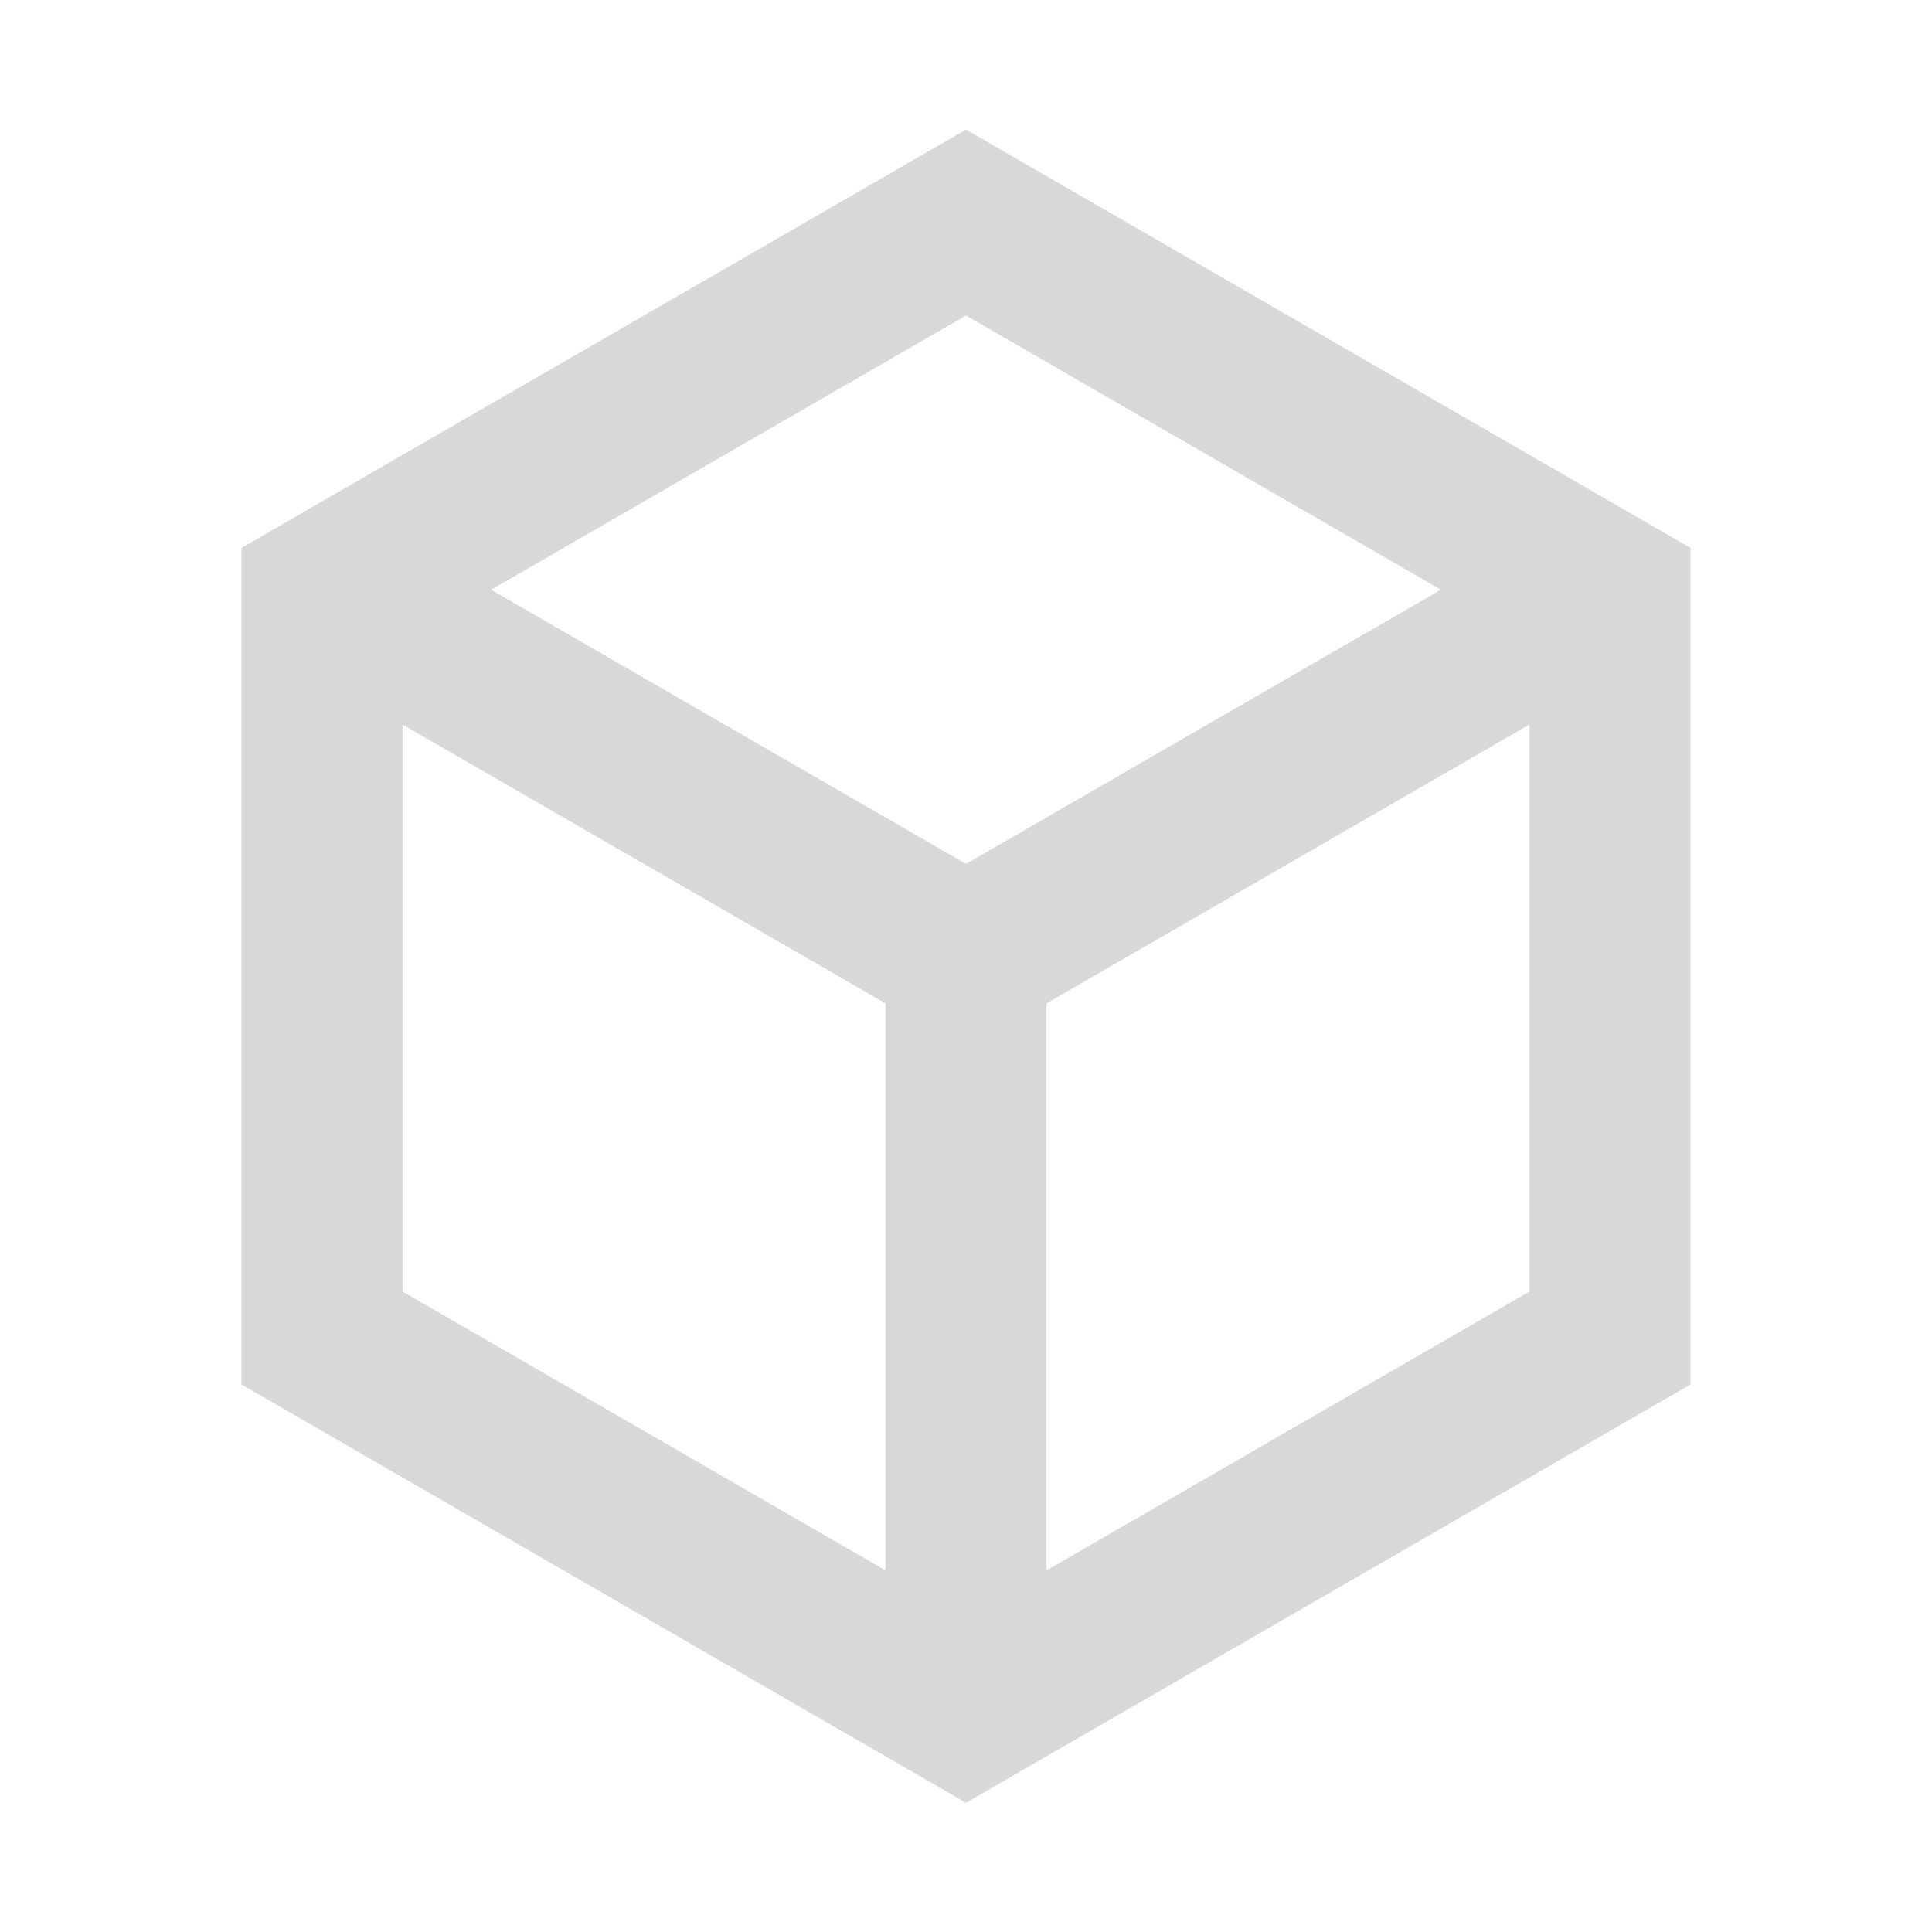
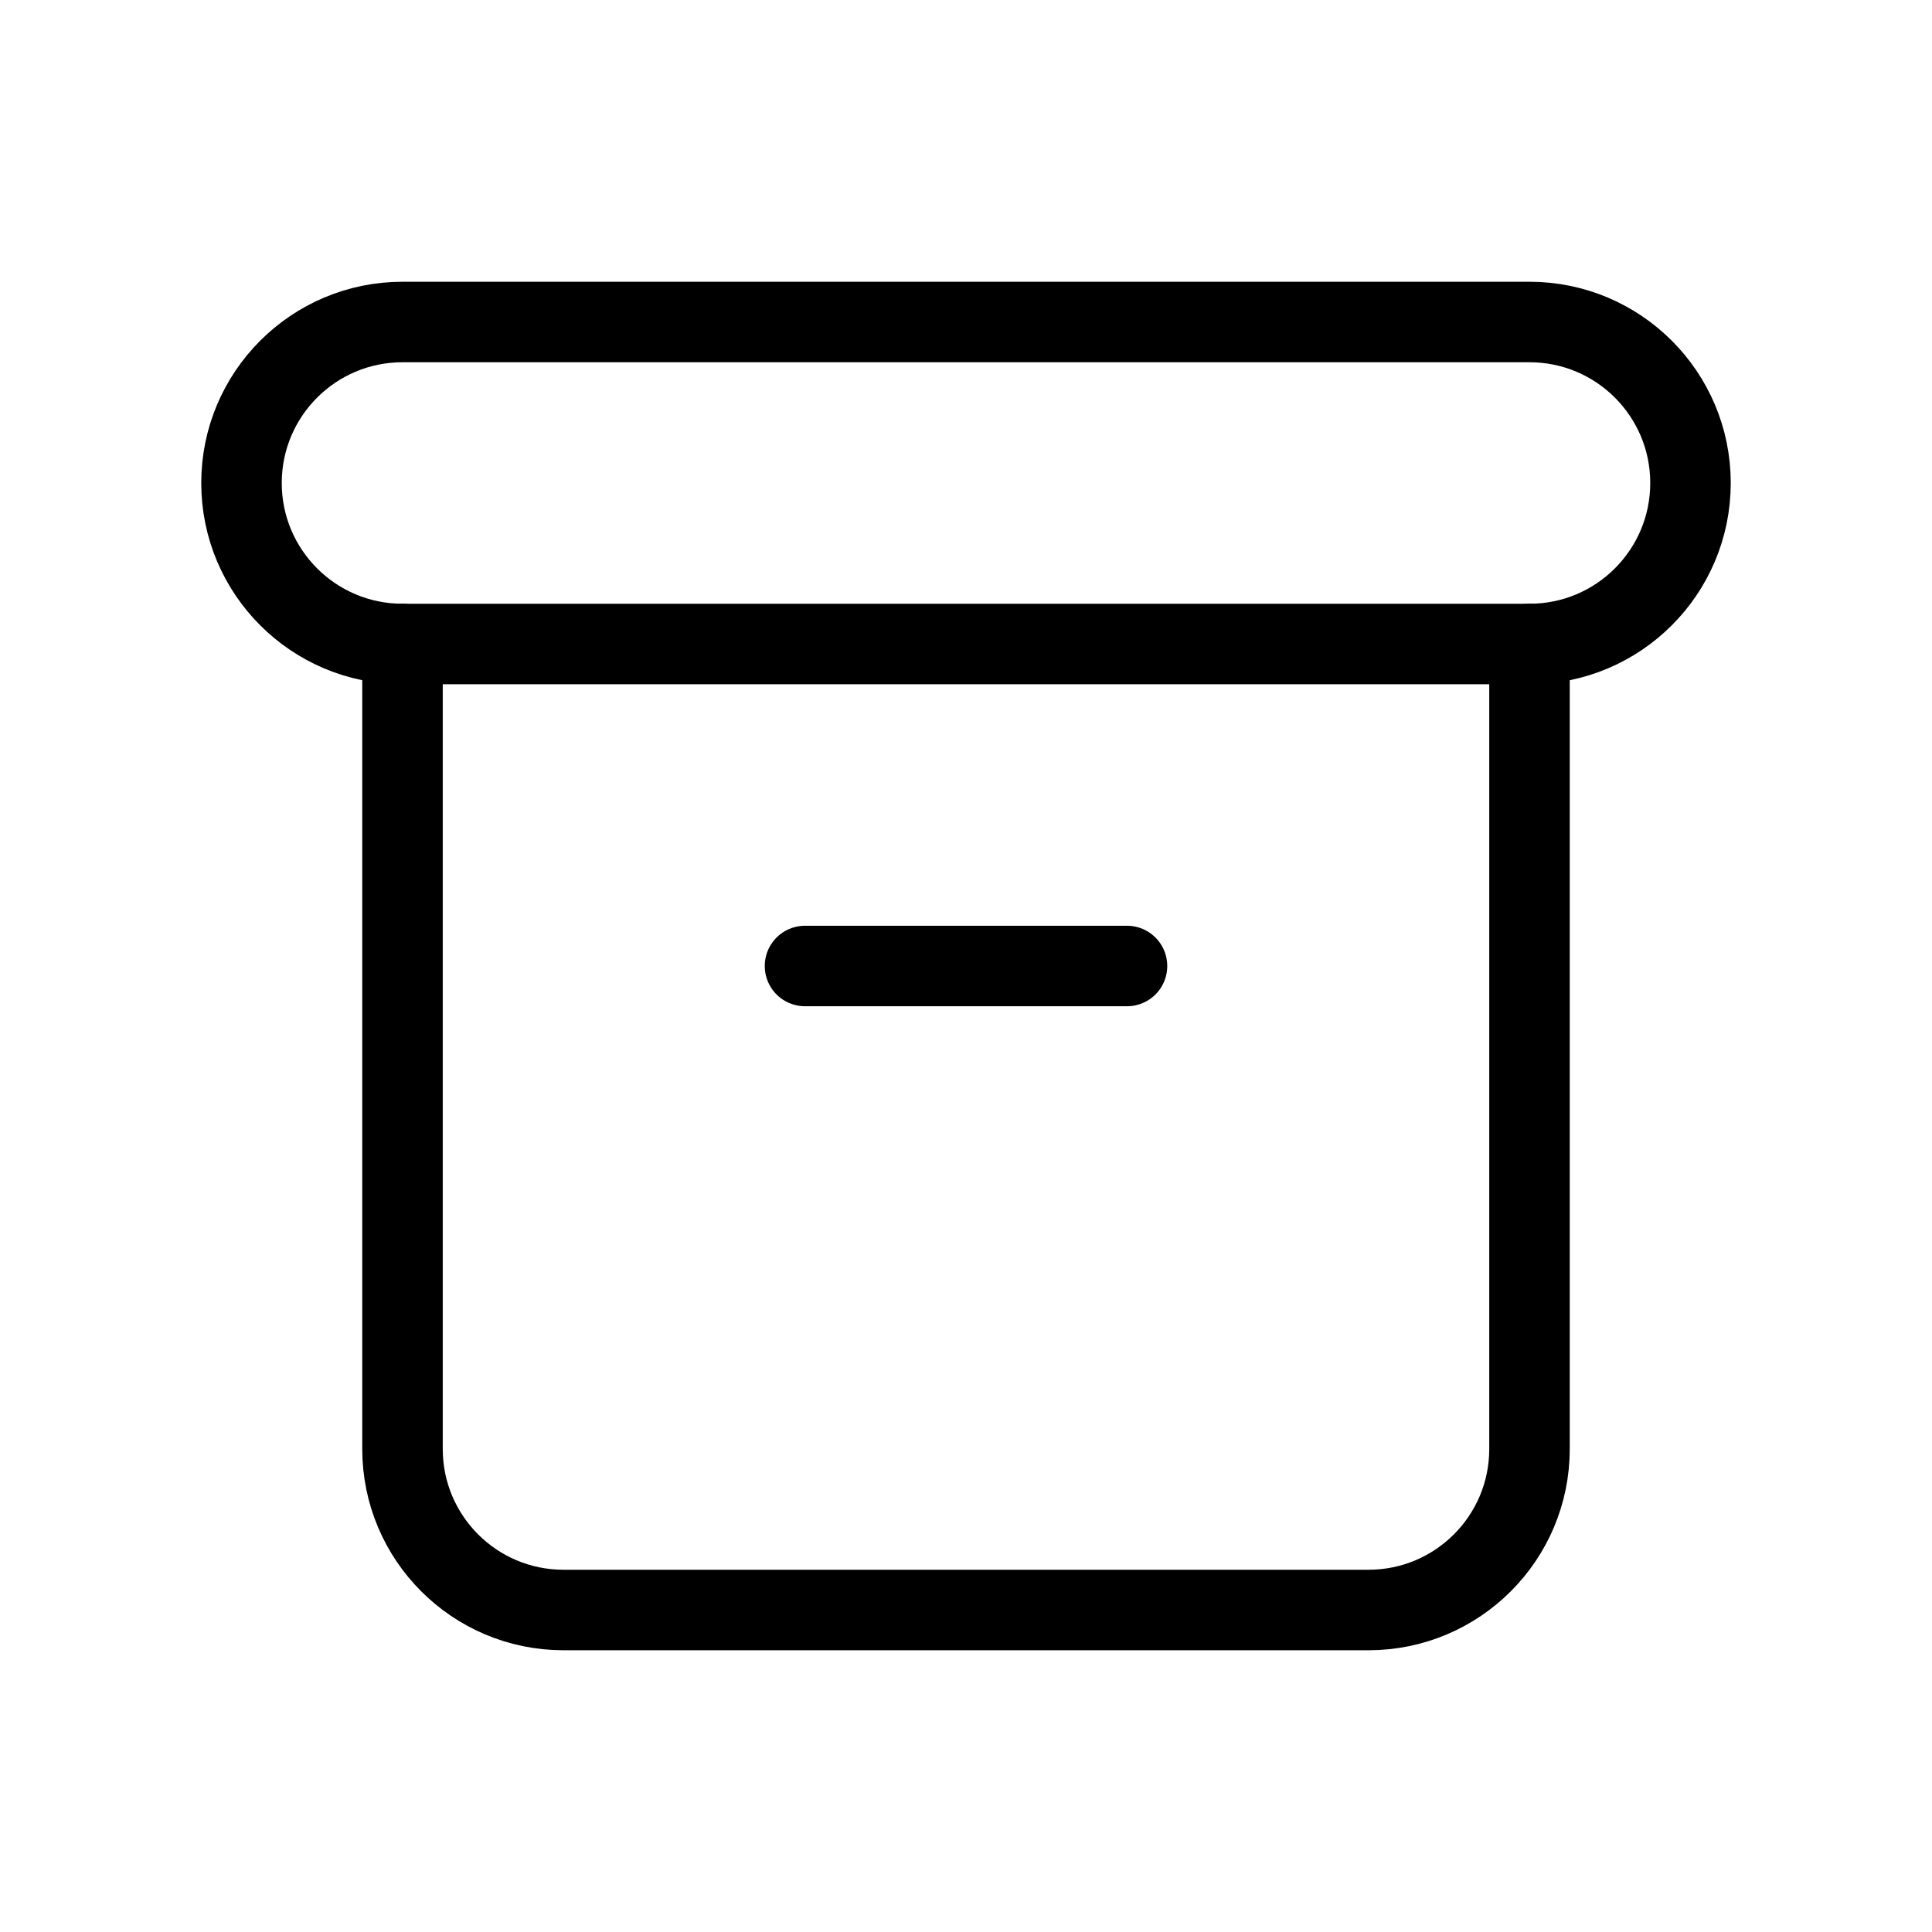
- <svg xmlns="http://www.w3.org/2000/svg" viewBox="0 0 512 512" version="1.1" fill="#e2c7f1" stroke="#e2c7f1">
-   <g id="SVGRepo_bgCarrier" stroke-width="0" />
-   <g id="SVGRepo_tracerCarrier" stroke-linecap="round" stroke-linejoin="round" />
-   <g id="SVGRepo_iconCarrier">
-     <g id="Page-1" stroke-width="0.005" fill="none" fill-rule="evenodd">
-       <g id="Combined-Shape" fill="#d8d8d8" transform="translate(64, 34.34667)">
-         <path d="M192,7.10542736e-15 L384,110.851 L384,332.554 L192,443.405 L1.42108547e-14,332.554 L1.42108547e-14,110.851 L192,7.10542736e-15 Z M42.666,157.654 L42.667,307.92 L170.666,381.82 L170.666,231.555 L42.666,157.654 Z M341.333,157.655 L213.333,231.555 L213.333,381.82 L341.333,307.92 L341.333,157.655 Z M192,49.267 L66.133,121.936 L192,194.606 L317.867,121.936 L192,49.267 Z"> </path>
-       </g>
-     </g>
-   </g>
+ <svg xmlns="http://www.w3.org/2000/svg" class="icon icon-tabler icon-tabler-archive" width="24" height="24" viewBox="0 0 24 24" stroke-width="1" stroke="currentColor" fill="none" stroke-linecap="round" stroke-linejoin="round">
+   <path stroke="none" d="M0 0h24v24H0z" />
+   <rect x="3" y="4" width="18" height="4" rx="2" />
+   <path d="M5 8v10a2 2 0 0 0 2 2h10a2 2 0 0 0 2 -2v-10" />
+   <line x1="10" y1="12" x2="14" y2="12" />
</svg>
